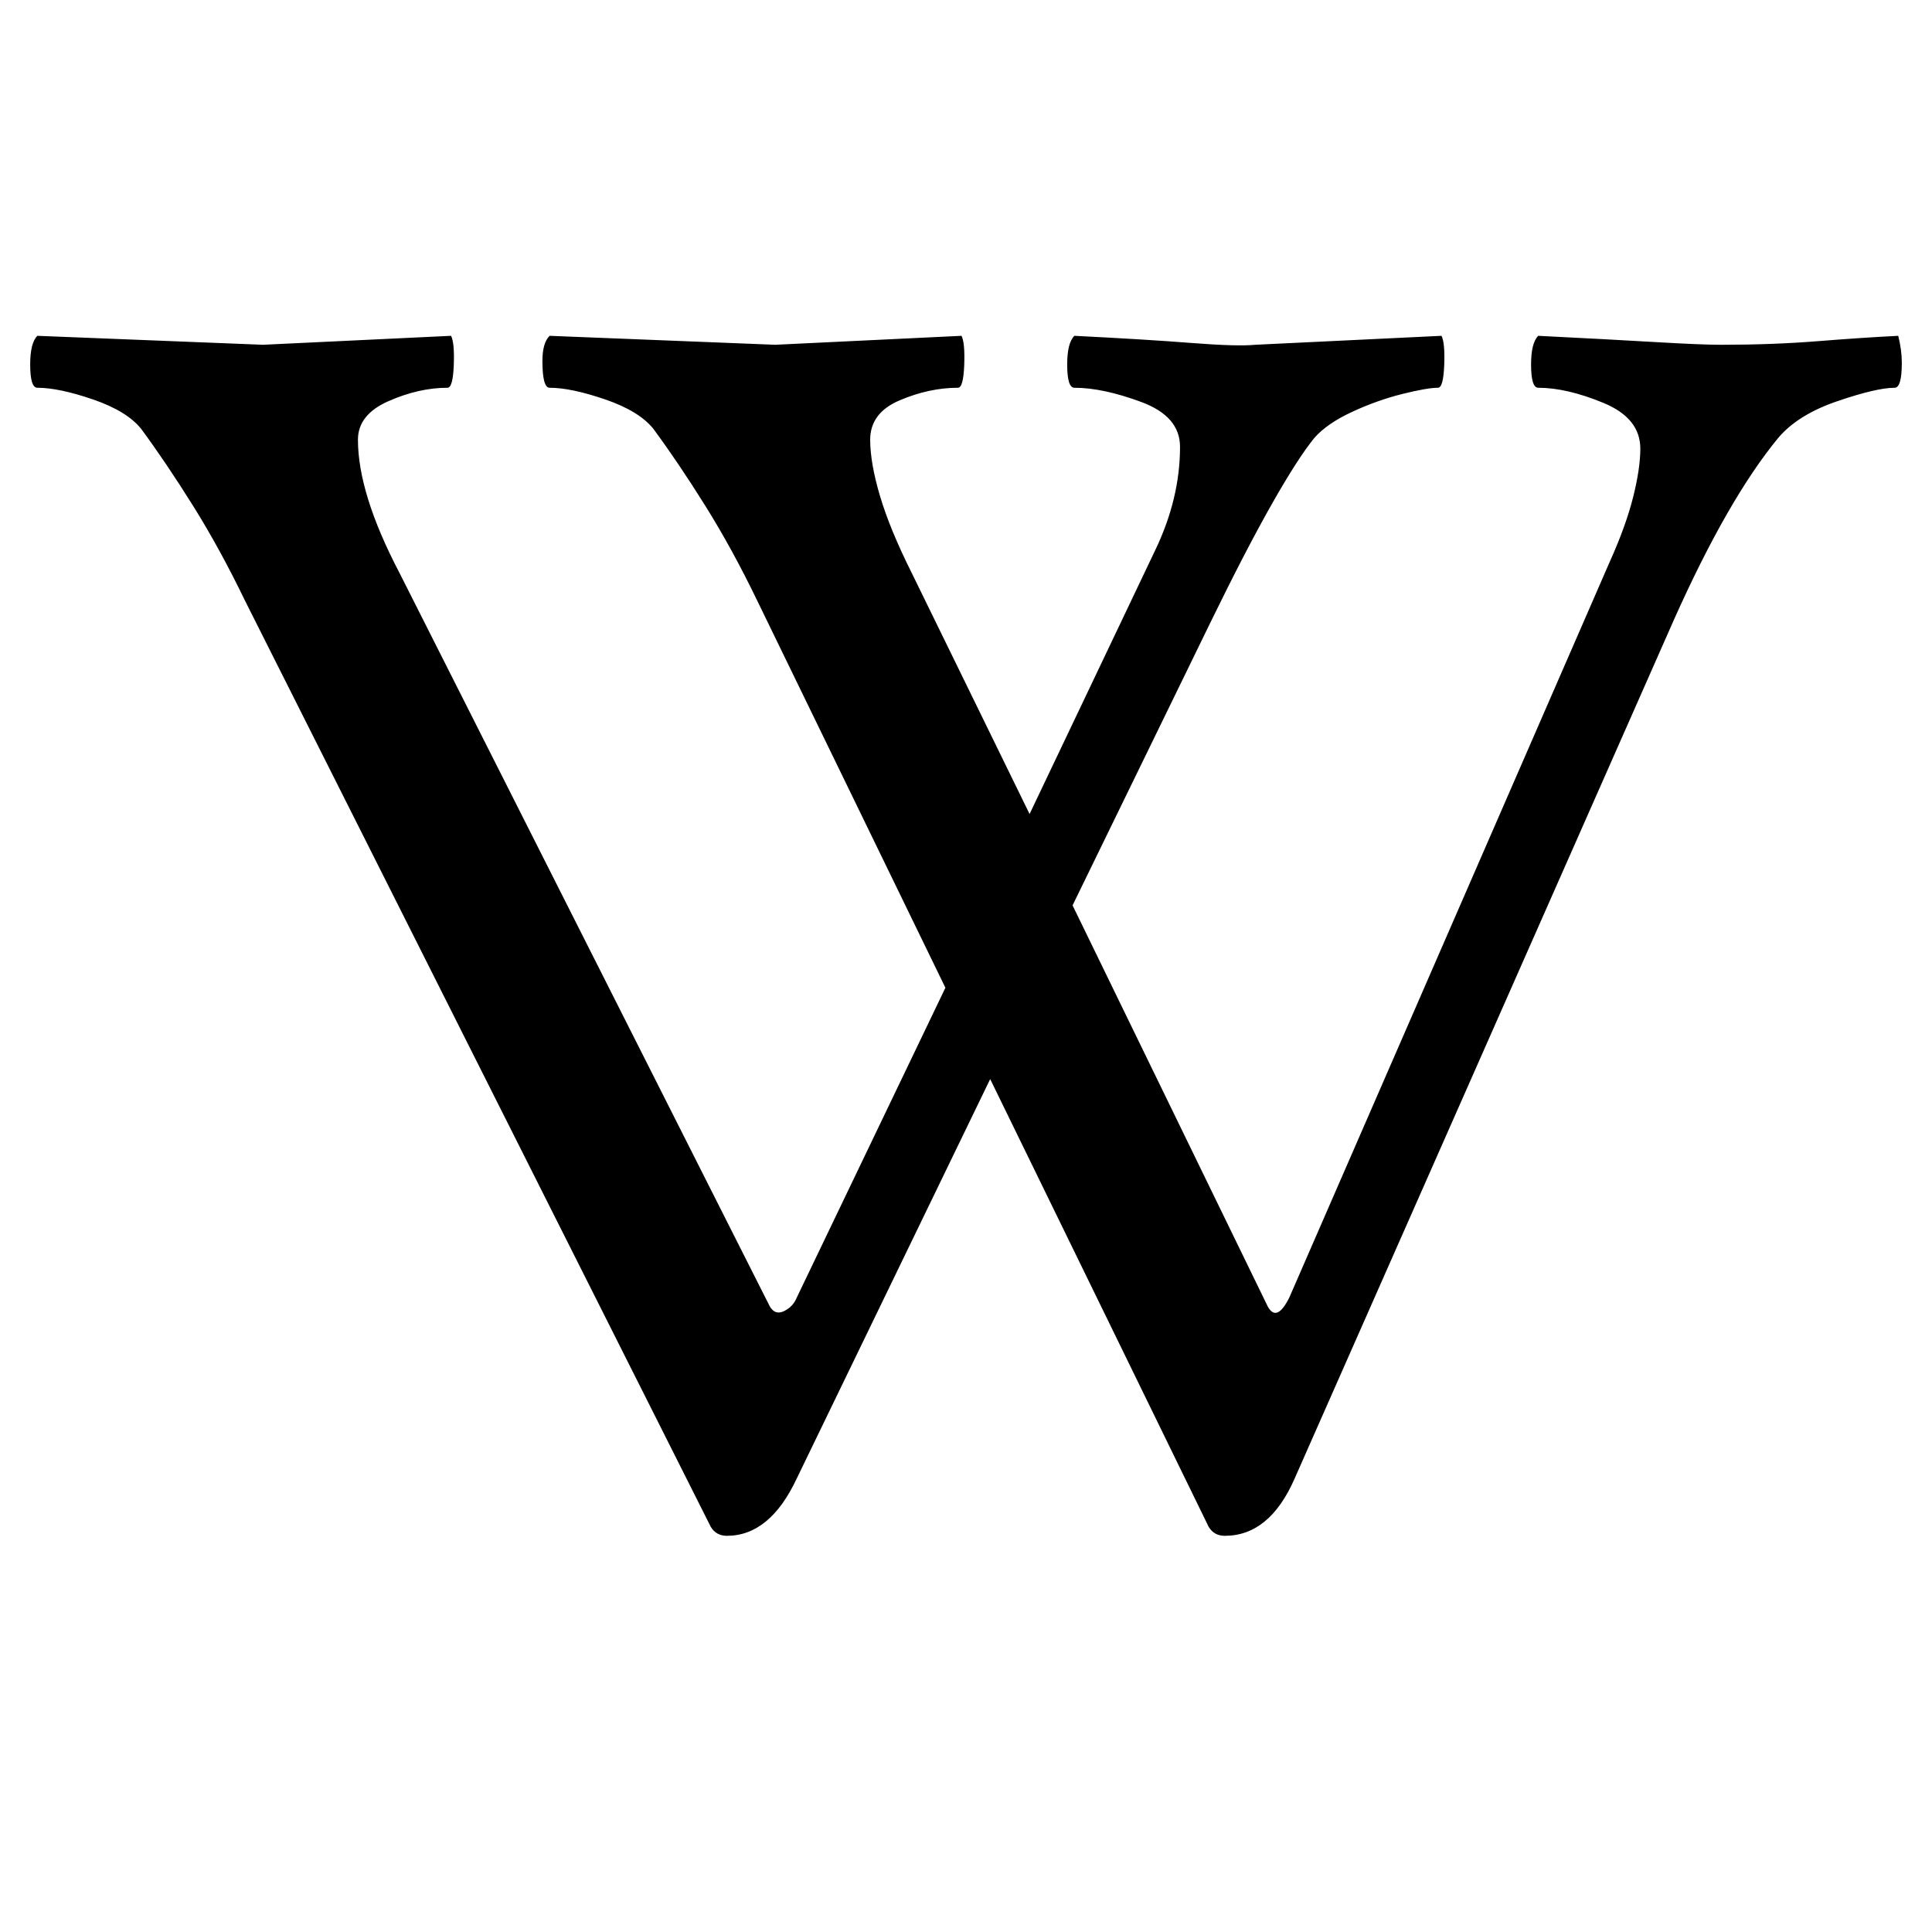
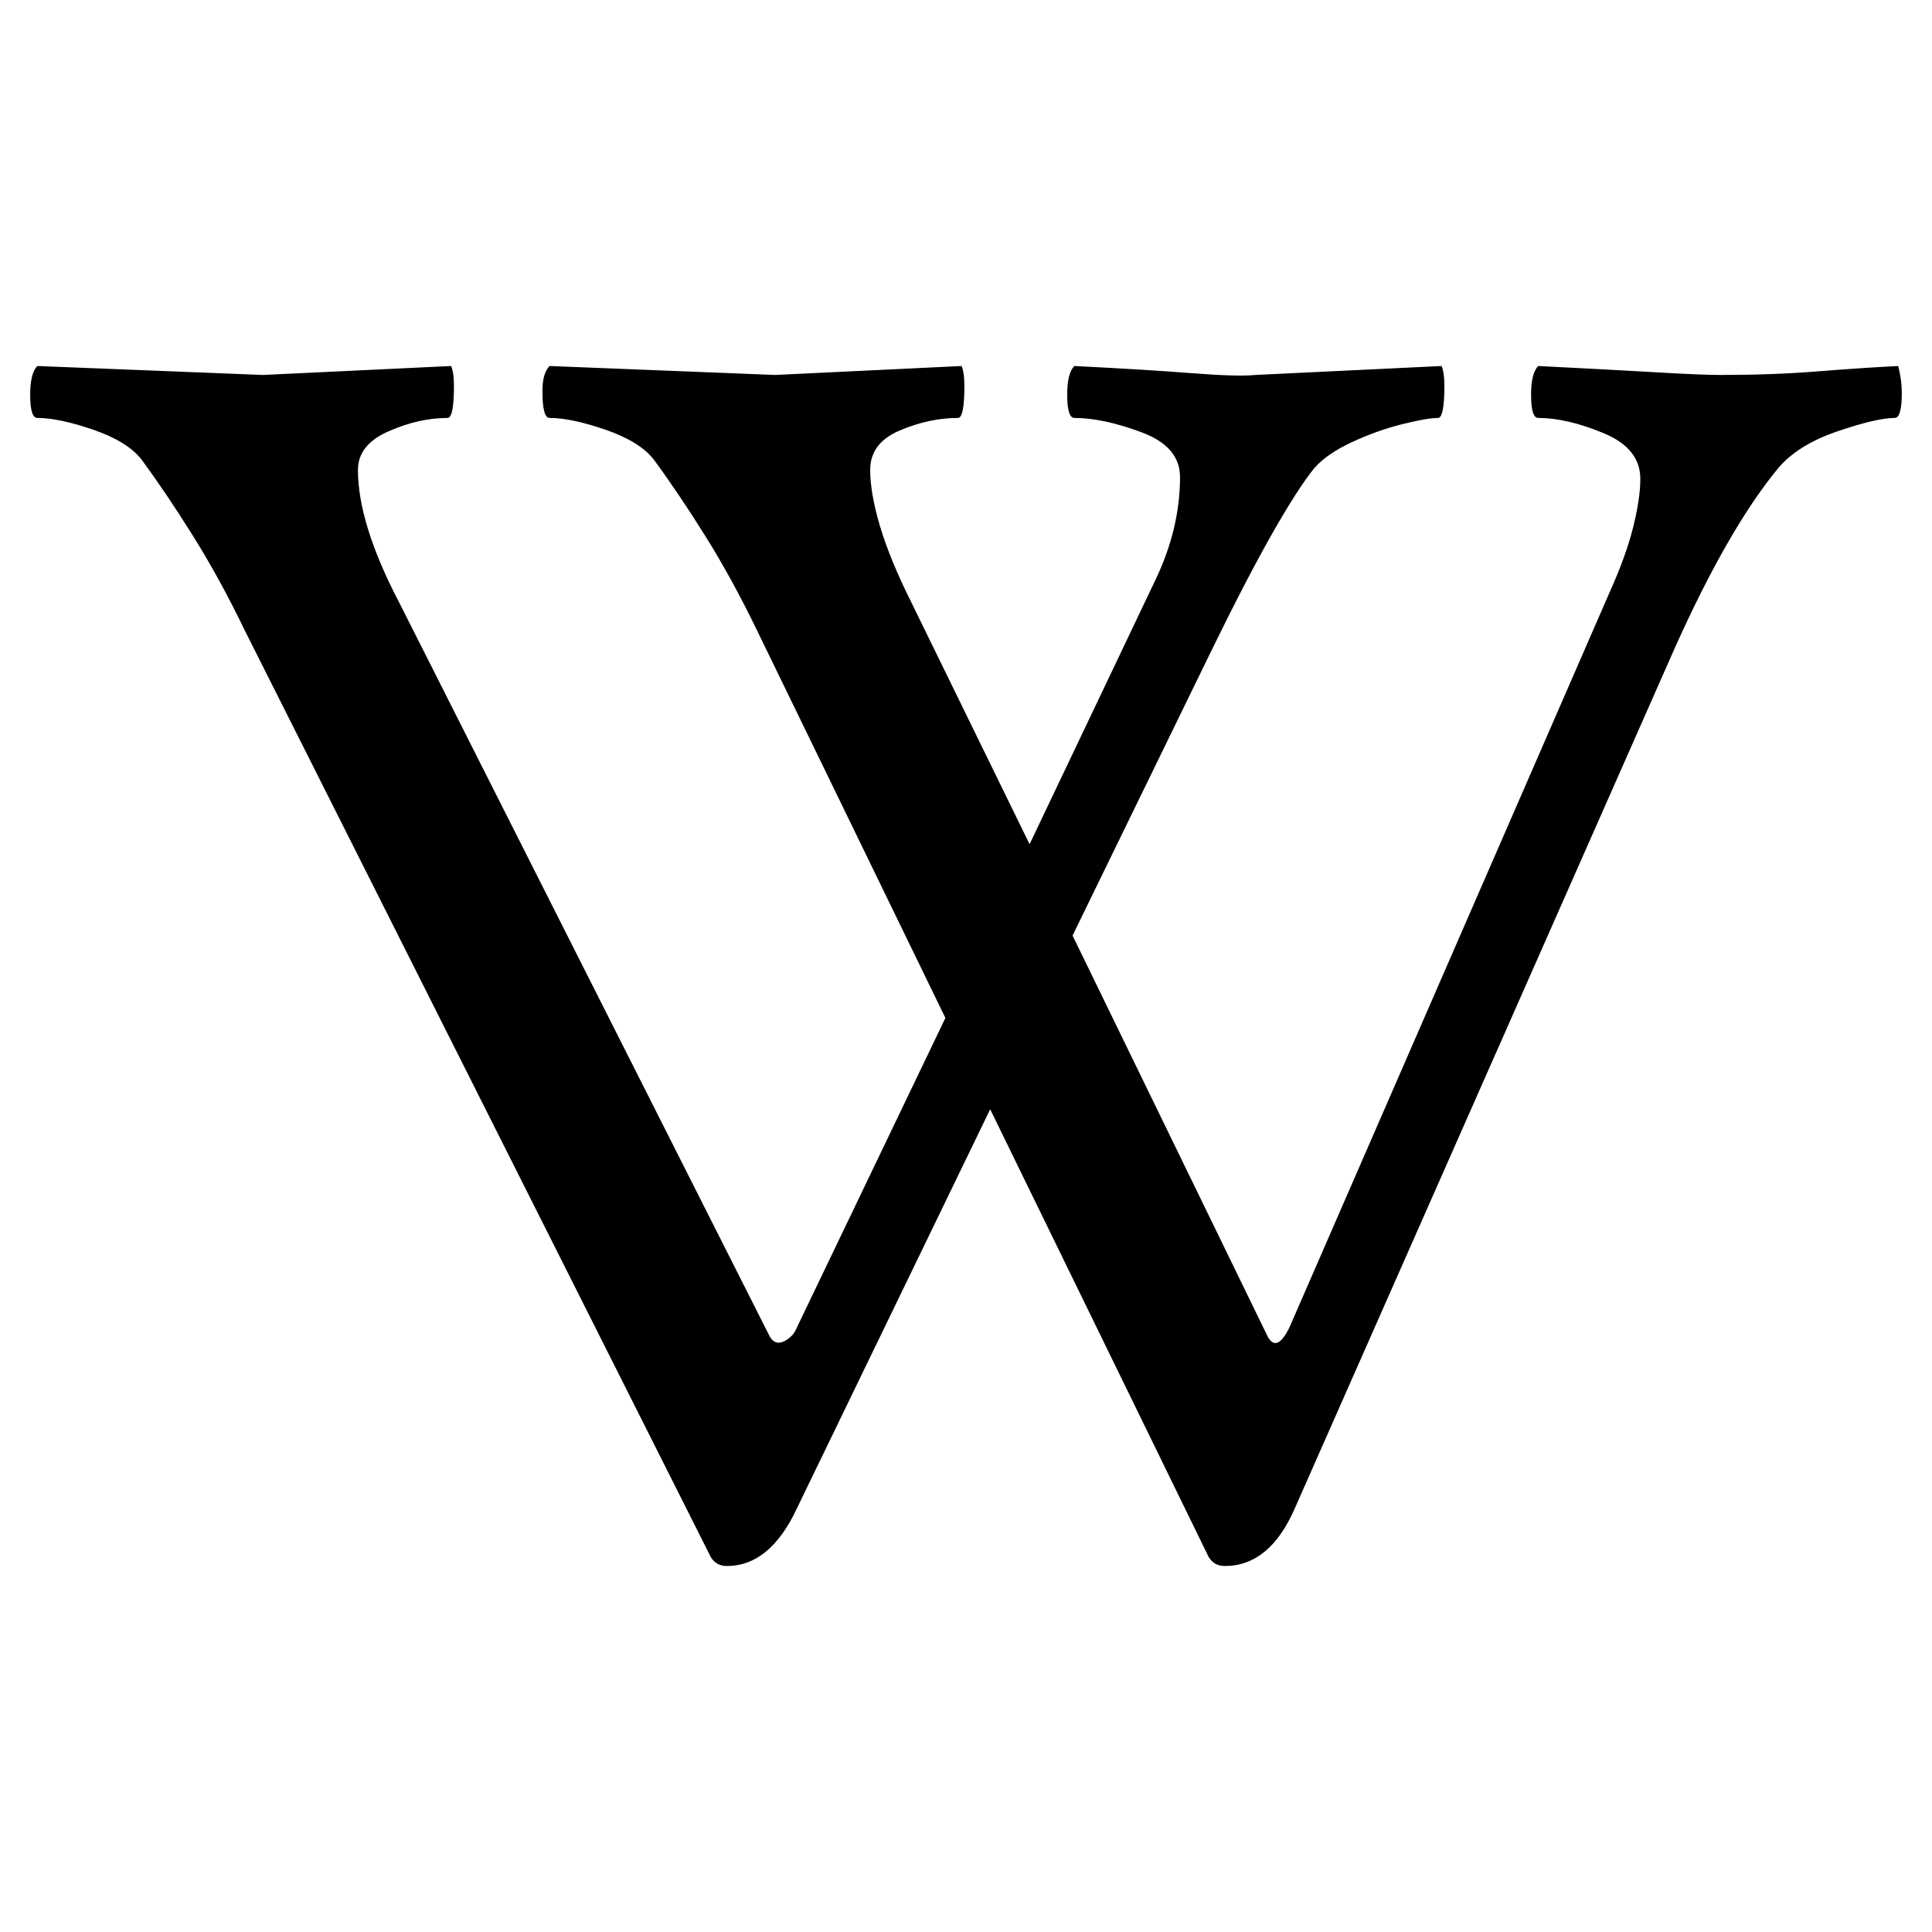
<svg xmlns="http://www.w3.org/2000/svg" height="512" width="512">
  <style>
path { fill: black; fill-rule: nonzero; }
</style>
-   <g transform="translate(8) scale(0.4746411) translate(-16, 849.5) scale(1, -1)">
+   <g transform="translate(8 8) scale(0.4746411) translate(-16 849.5) scale(1 -1)">
    <path d="M405,-8 q-6,0,-9,5 l-260,517 q-14,29,-29,53 q-15,24,-29,43 q-8,10,-27,16.5 q-19,6.5,-31,6.5 q-4,0,-4,13 q0,12,4,16 l126,-5 l105,5 q2,-4,1.5,-16.5 q-0.5,-12.5,-3.5,-12.5 q-16,0,-33,-7.5 q-17,-7.5,-17,-21.5 q0,-30,23,-74 l207,-410 q3,-5,8,-2.5 q5,2.5,7,7.5 l83,173 l-105,216 q-14,29,-29,53 q-15,24,-29,43 q-8,10,-27,16.5 q-19,6.5,-31,6.5 q-4,0,-4,15 q0,10,4,14 l126,-5 l104,5 q2,-4,1.5,-16.5 q-0.5,-12.5,-3.5,-12.5 q-16,0,-32.5,-7 q-16.5,-7,-16.5,-22 q0,-13,5.5,-31.5 q5.5,-18.5,17.5,-42.5 l66,-135 l70,147 q14,29,14,58 q0,17,-21.5,25 q-21.5,8,-37.5,8 q-4,0,-4,13 q0,12,4,16 q40,-2,65.5,-4 q25.5,-2,35.5,-1 l104,5 q2,-4,1.5,-16.5 q-0.5,-12.5,-3.5,-12.5 q-6,0,-20,-3.5 q-14,-3.5,-28,-10 q-14,-6.5,-21,-14.5 q-9,-11,-23.5,-36.5 q-14.5,-25.5,-34.5,-66.5 l-77,-158 l109,-224 q5,-9,12,5 l179,411 q9,20,13,36 q4,16,4,27 q0,17,-20.5,25.5 q-20.5,8.5,-36.5,8.5 q-4,0,-4,13 q0,12,4,16 q40,-2,65.5,-3.5 q25.5,-1.5,36.5,-1.5 q29,0,54,2 q25,2,45,3 q2,-8,2,-15 q0,-14,-4,-14 q-10,0,-32,-7.5 q-22,-7.5,-33,-20.5 q-28,-34,-58,-101 l-212,-480 q-14,-32,-39,-32 q-6,0,-9,5 l-122,250 l-108,-223 q-15,-32,-39,-32 z" />
  </g>
</svg>
